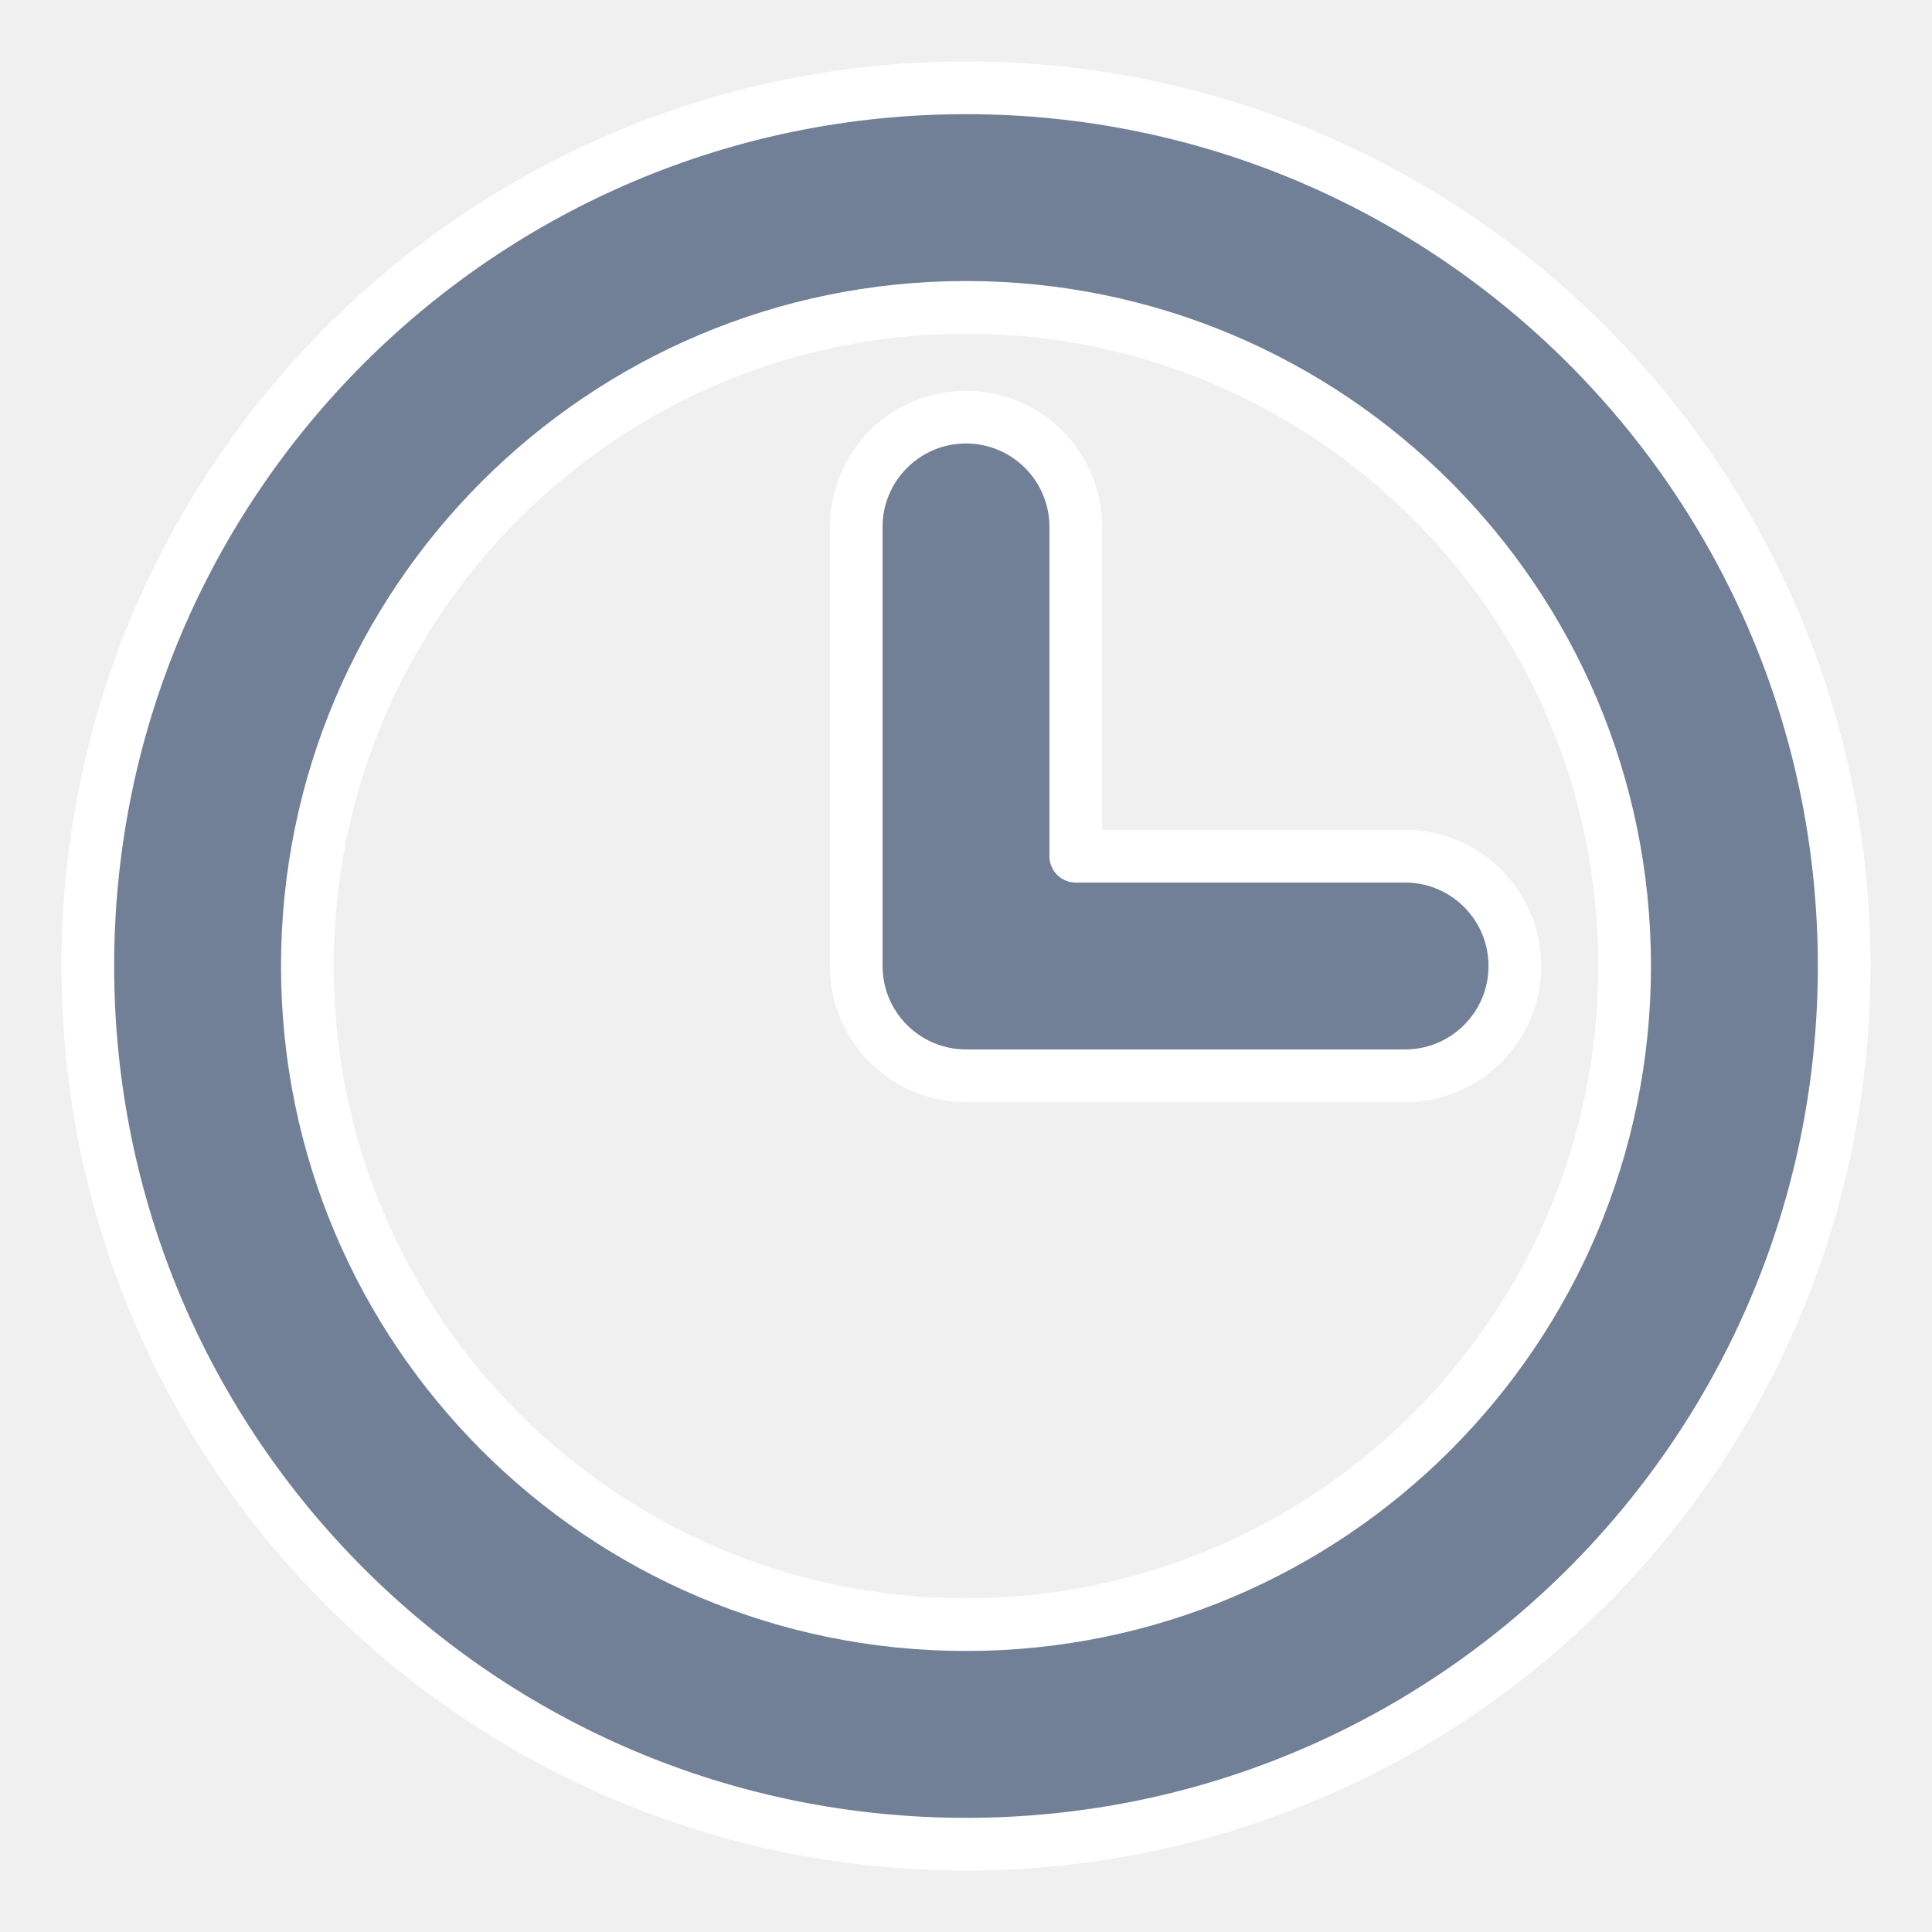
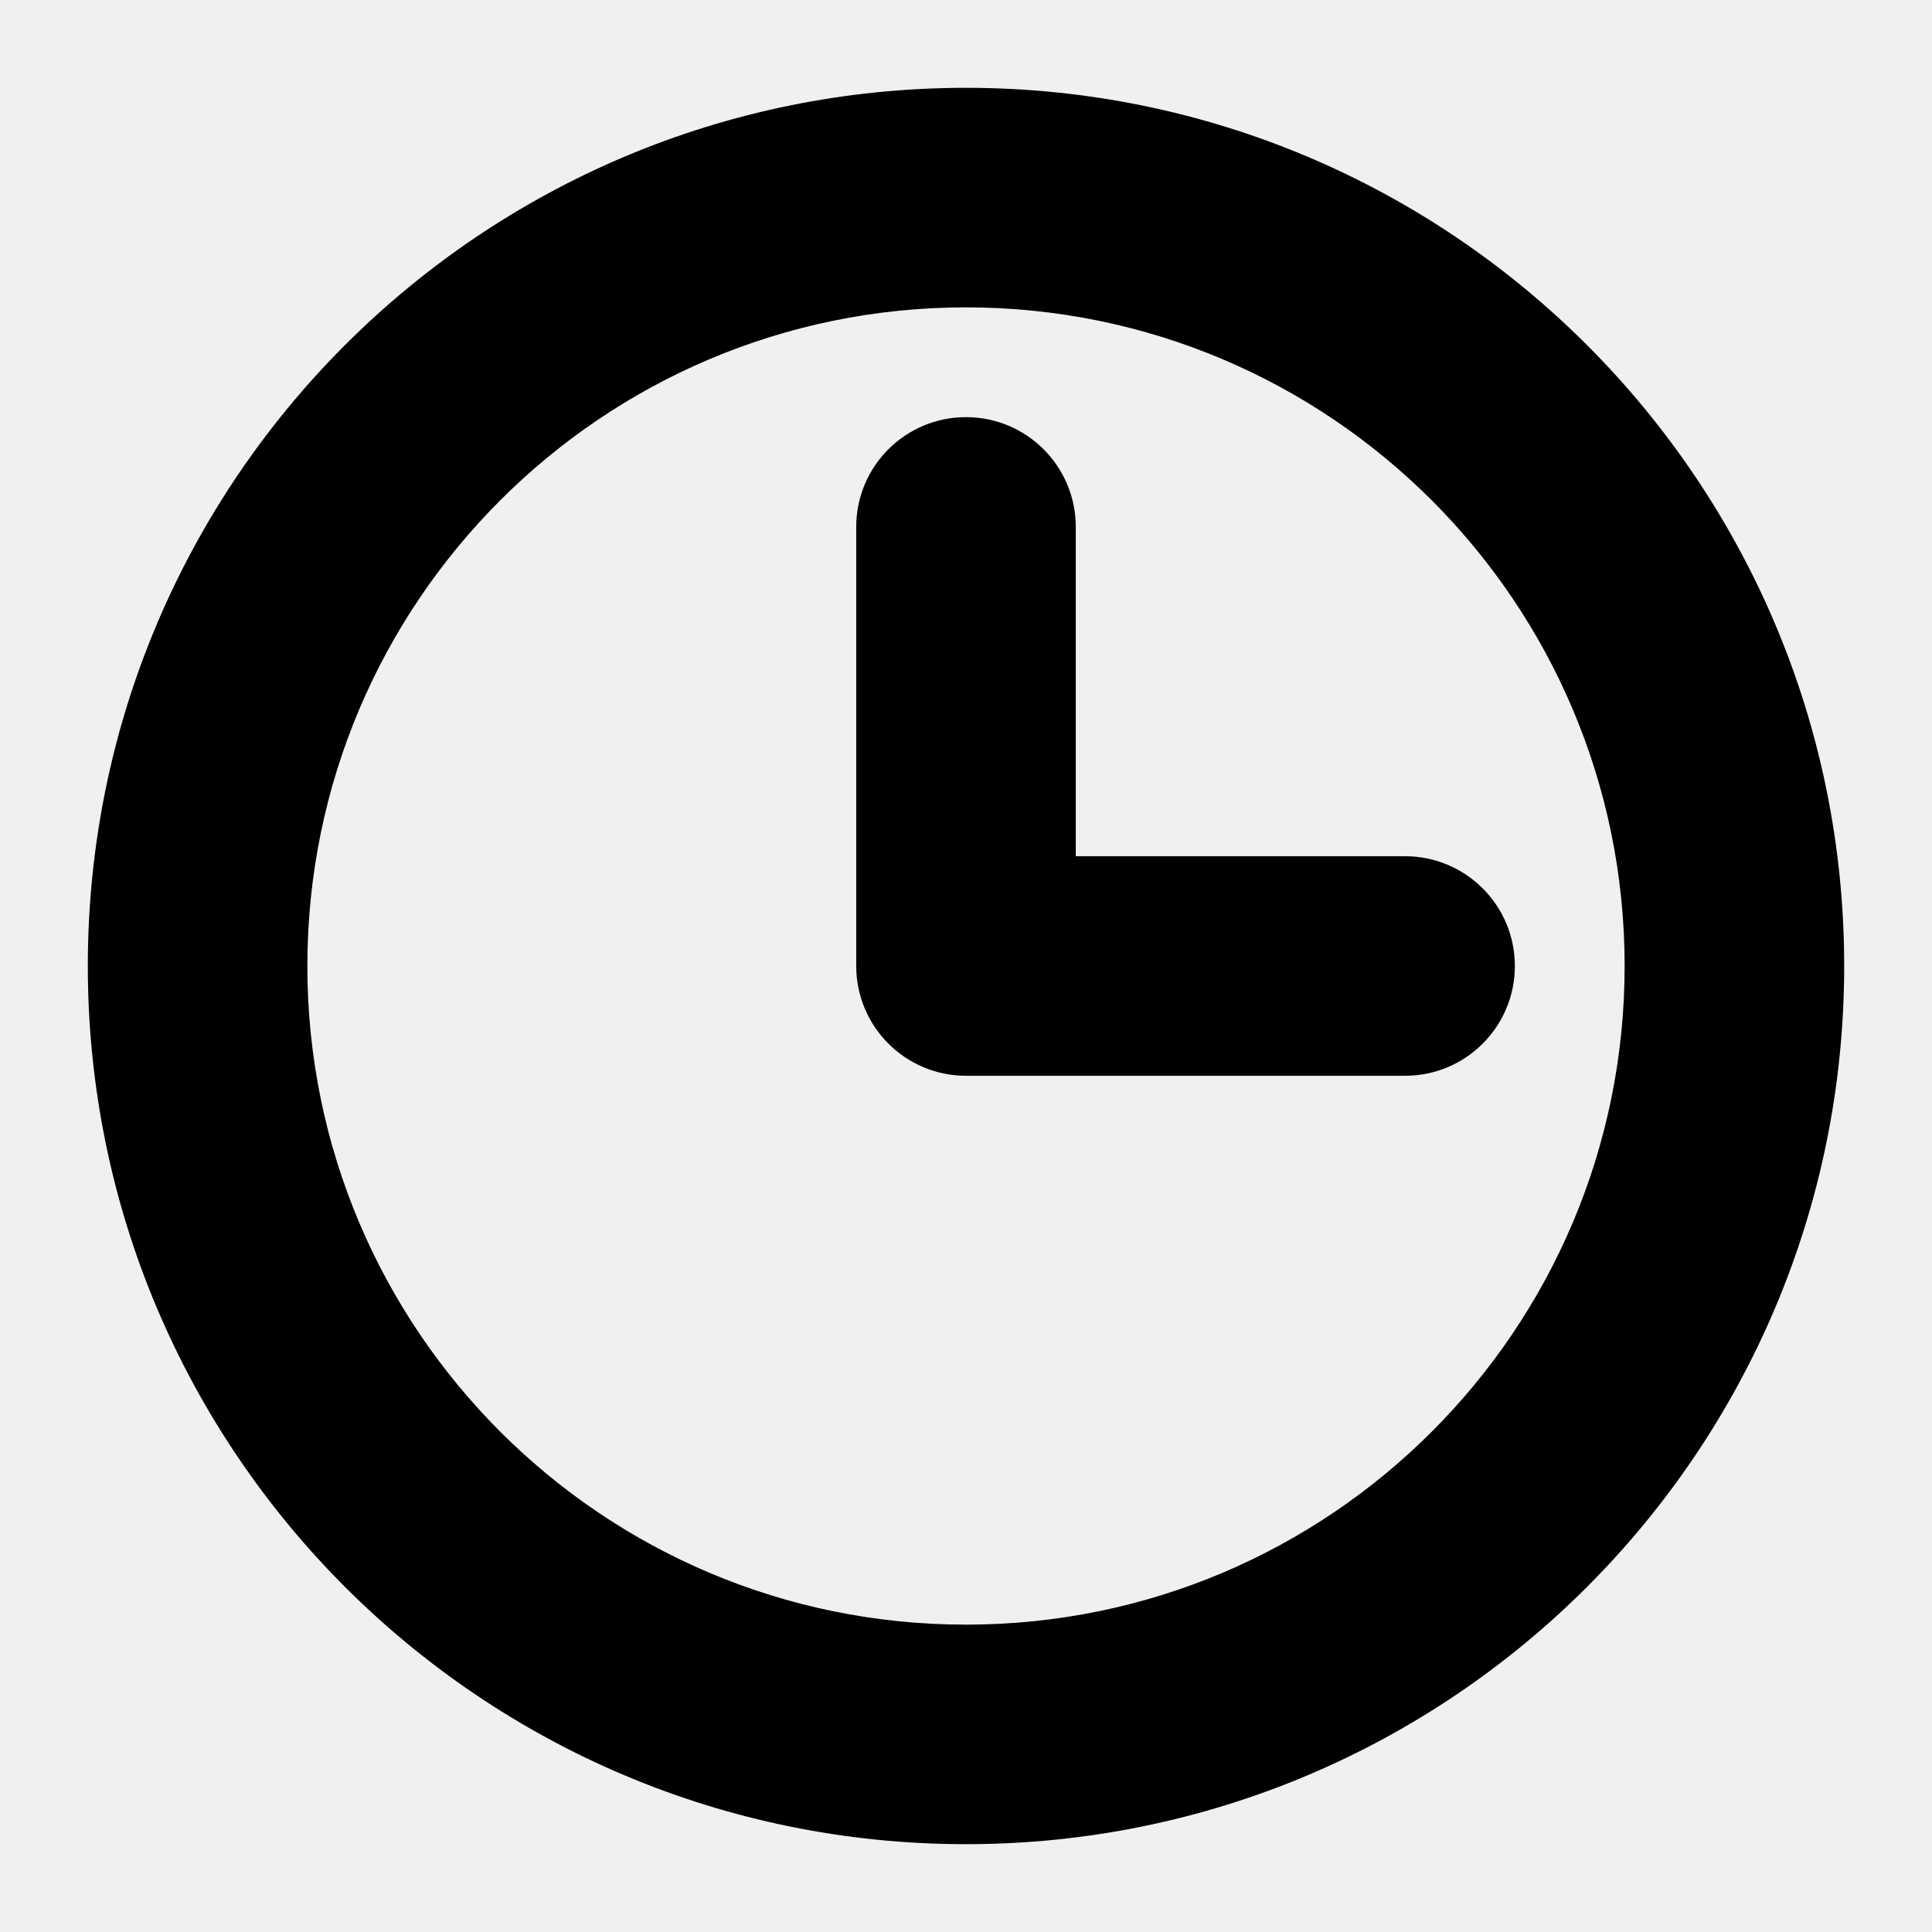
<svg xmlns="http://www.w3.org/2000/svg" viewBox="0 0 22 22" fill="none">
-   <path fill-rule="evenodd" clip-rule="evenodd" d="M3.5 11a7.5 7.5 0 1 1 15 0 7.5 7.5 0 0 1-15 0ZM11 1C5.477 1 1 5.477 1 11s4.477 10 10 10 10-4.477 10-10S16.523 1 11 1Zm1.25 5a1.25 1.25 0 1 0-2.5 0v5c0 .69.56 1.25 1.25 1.25h5a1.25 1.25 0 1 0 0-2.5h-3.75V6Z" fill="#718096" stroke="#fff" stroke-width=".6" stroke-linecap="round" stroke-linejoin="round" />
+   <path fill-rule="evenodd" clip-rule="evenodd" d="M3.5 11a7.5 7.5 0 1 1 15 0 7.5 7.5 0 0 1-15 0ZM11 1C5.477 1 1 5.477 1 11s4.477 10 10 10 10-4.477 10-10S16.523 1 11 1Zm1.25 5a1.25 1.25 0 1 0-2.5 0v5c0 .69.56 1.25 1.25 1.25h5a1.25 1.25 0 1 0 0-2.5h-3.75V6Z" fill="currentColor" stroke="transparent" stroke-width=".6" stroke-linecap="round" stroke-linejoin="round" />
</svg>
